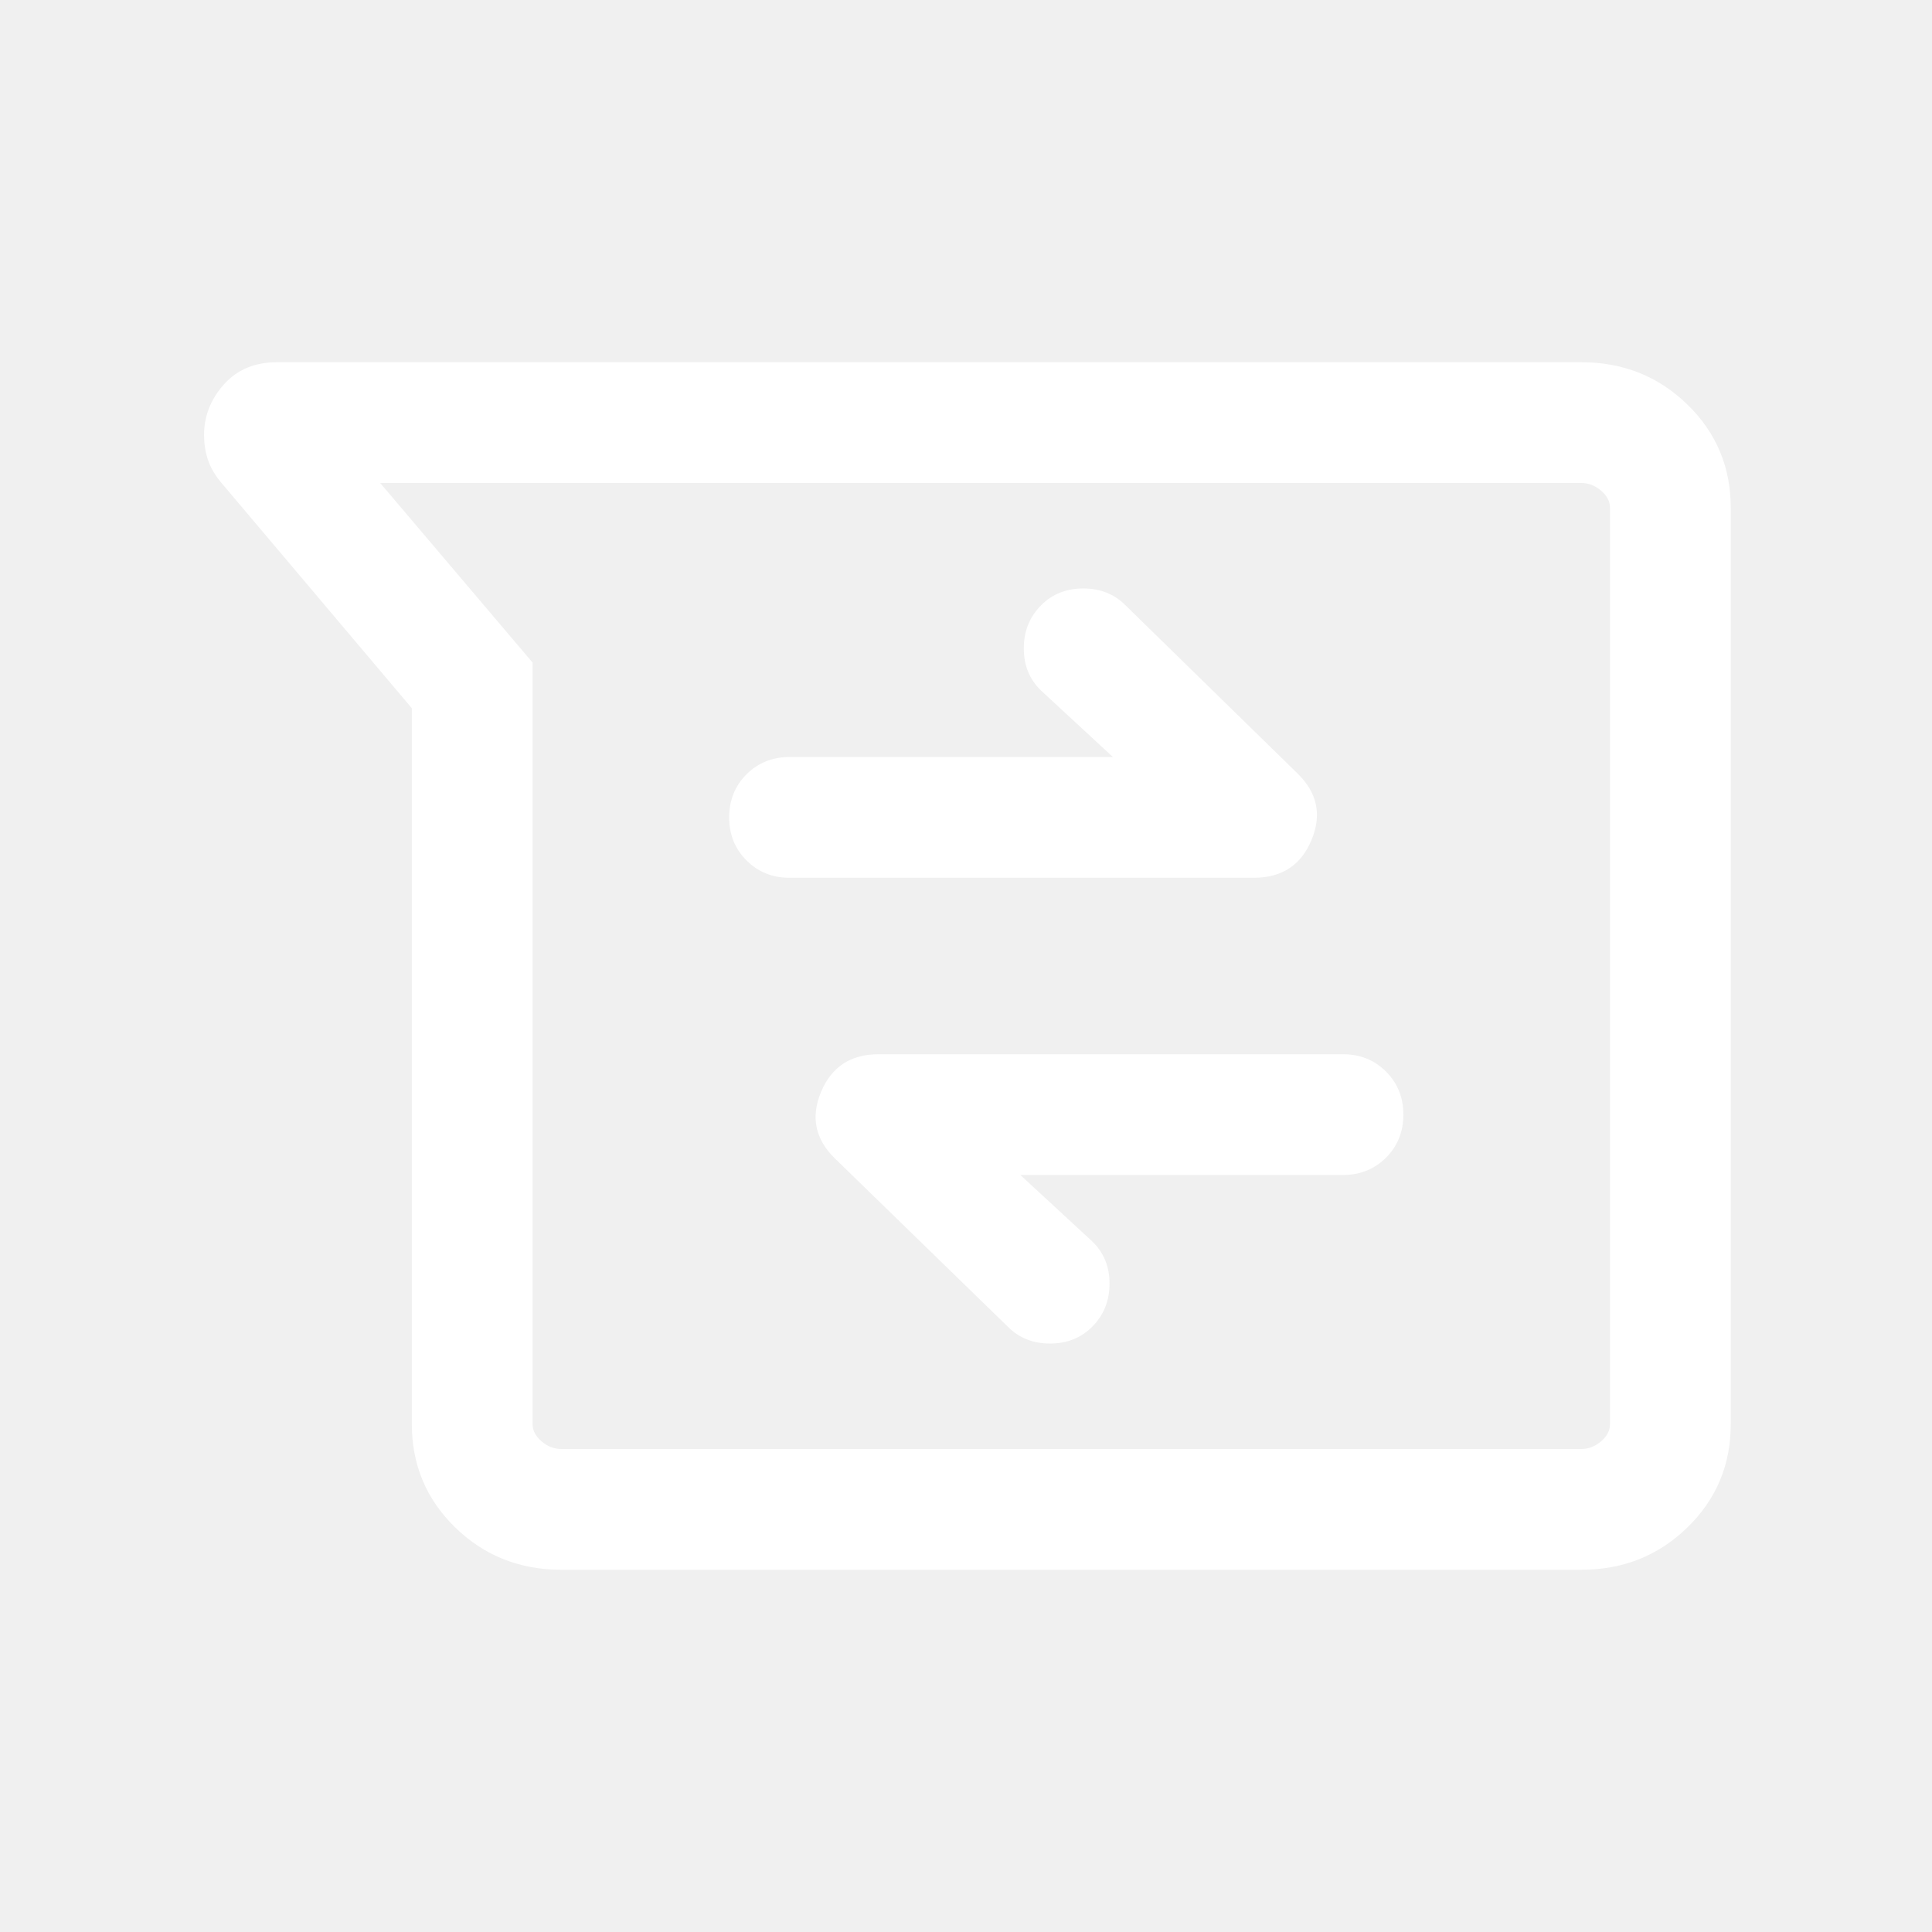
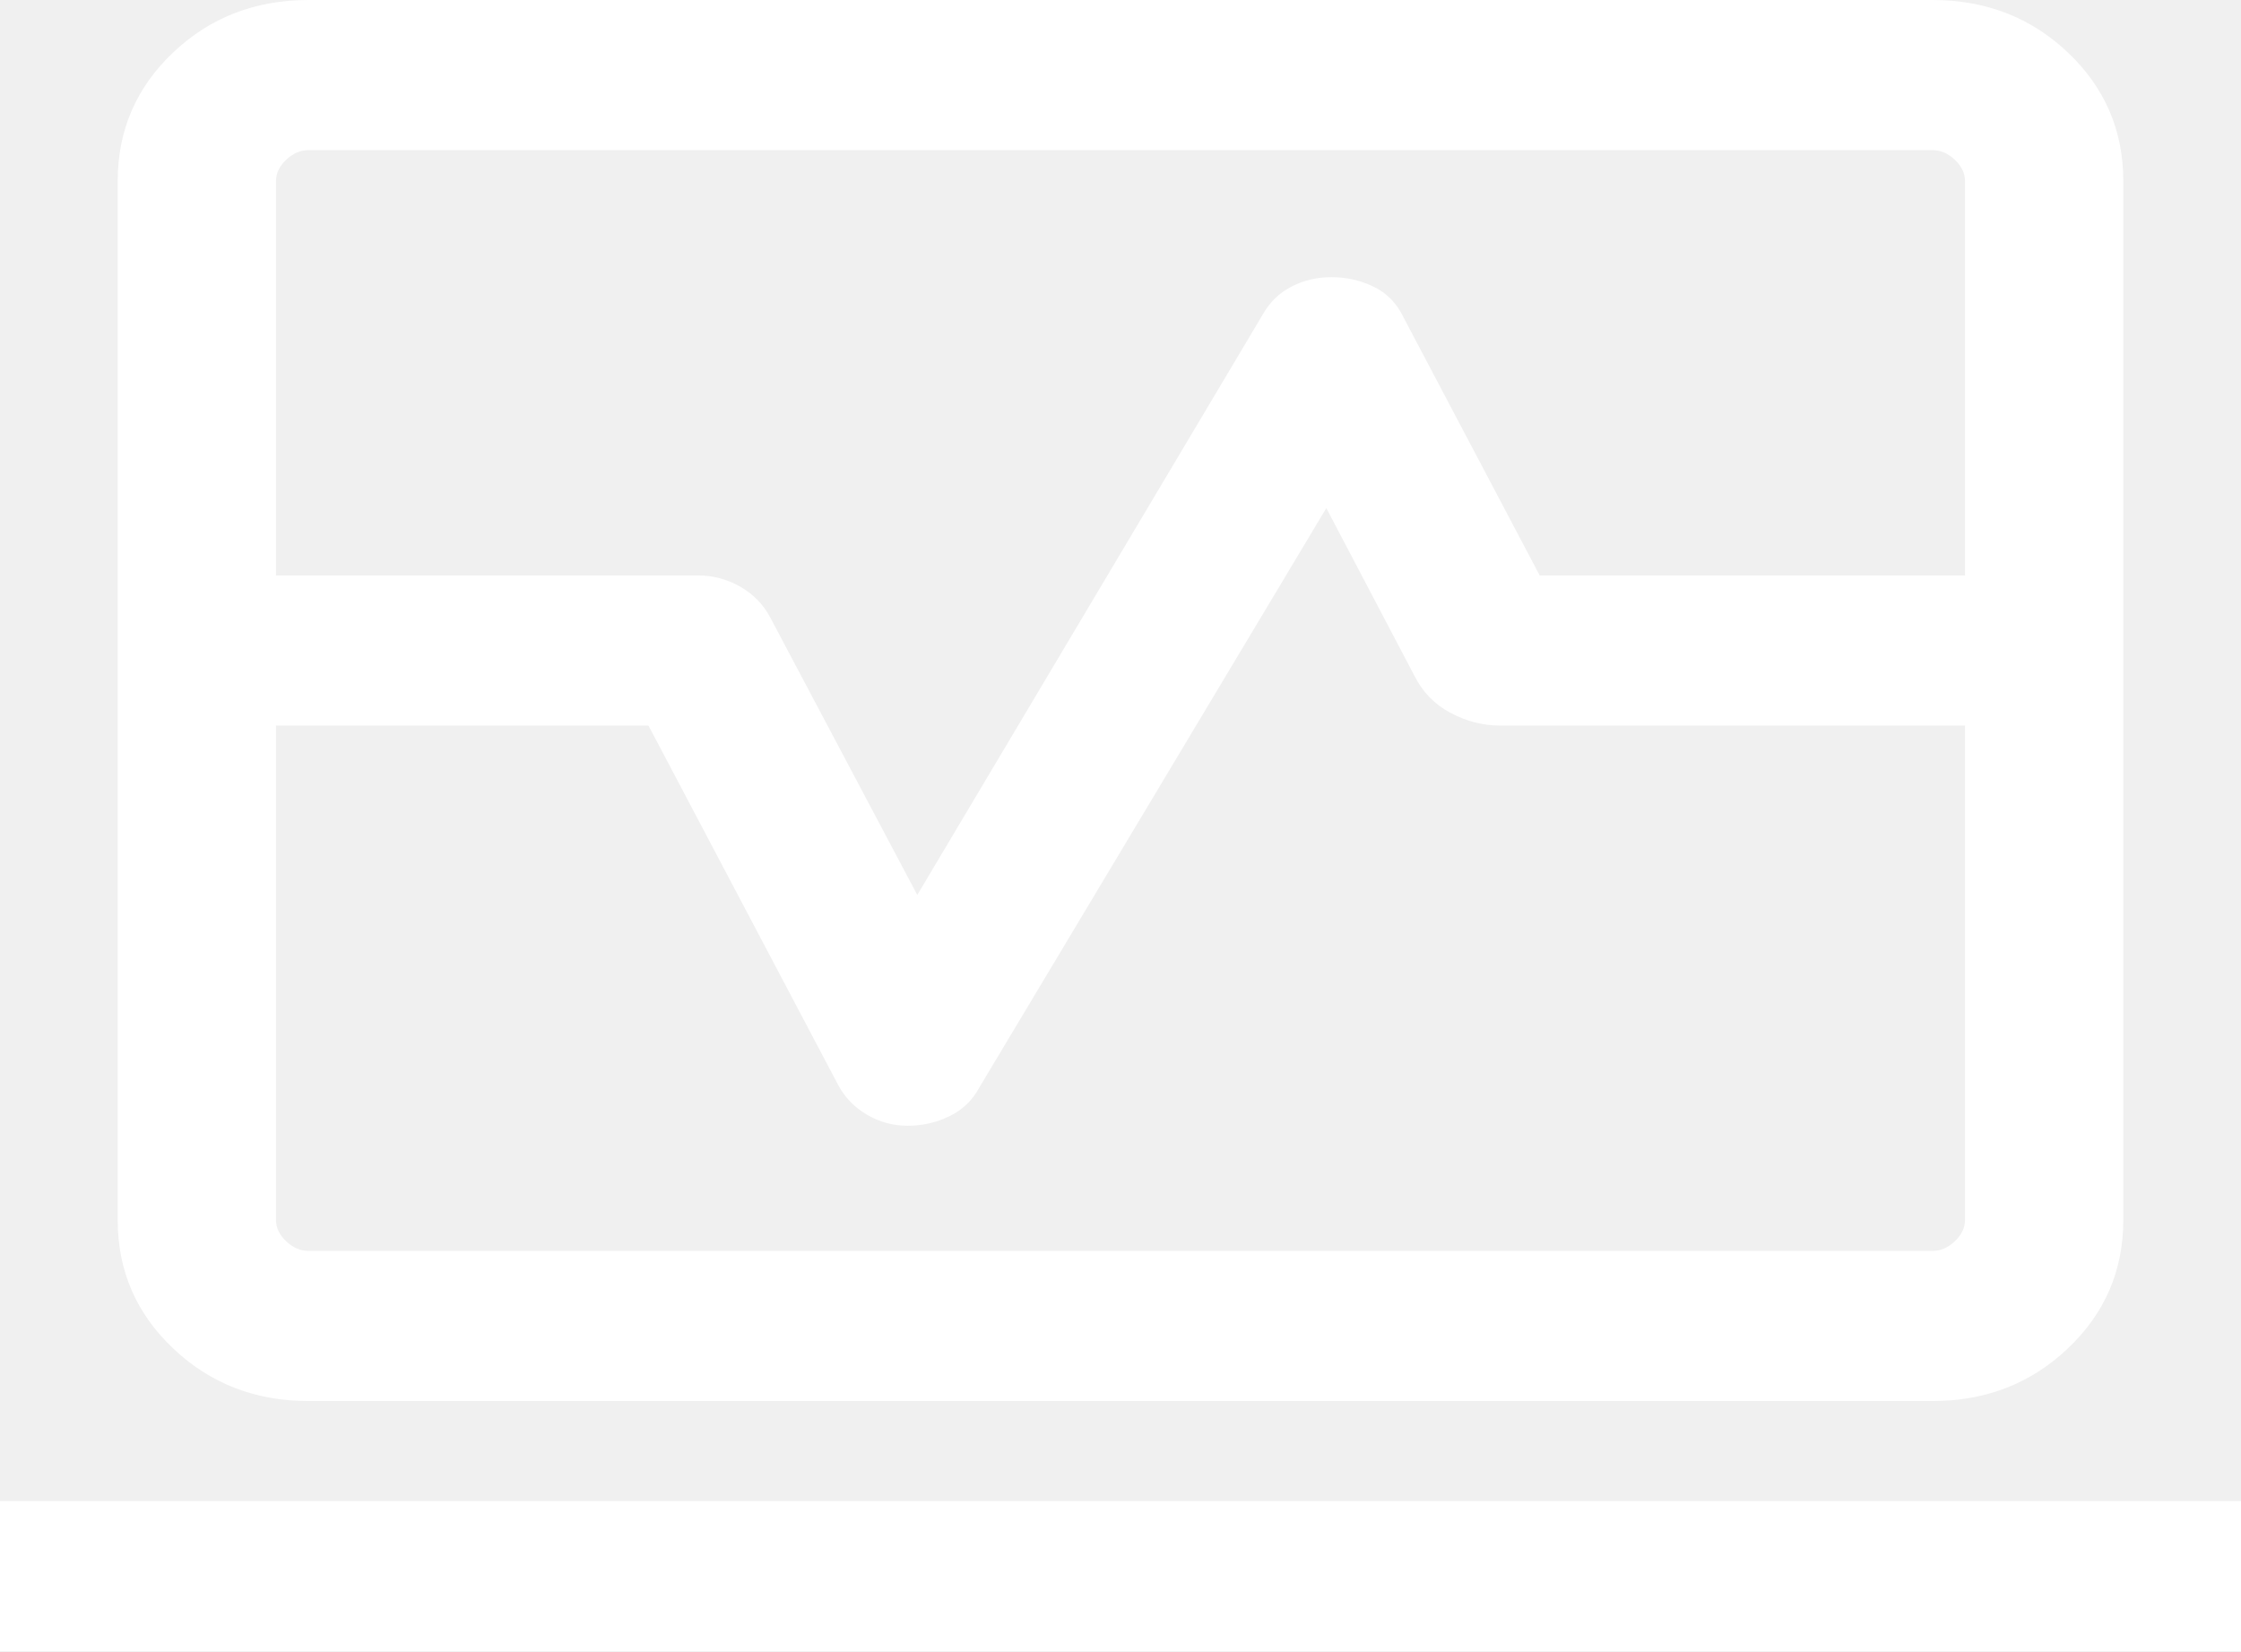
- <svg xmlns="http://www.w3.org/2000/svg" width="24" height="24" viewBox="0 0 24 24" fill="none">
-   <path d="M6.972 19.5C6.454 19.5 6.015 19.325 5.655 18.975C5.296 18.625 5.116 18.197 5.116 17.692V8.798L2.741 5.987C2.664 5.893 2.61 5.798 2.58 5.703C2.55 5.607 2.535 5.508 2.535 5.404C2.535 5.169 2.617 4.96 2.781 4.776C2.945 4.592 3.165 4.5 3.439 4.5H19.645C20.163 4.5 20.601 4.675 20.961 5.025C21.321 5.375 21.5 5.803 21.5 6.308V17.692C21.5 18.197 21.321 18.625 20.961 18.975C20.601 19.325 20.163 19.5 19.645 19.5H6.972ZM4.723 6L6.616 8.231V17.692C6.616 17.769 6.653 17.84 6.726 17.904C6.8 17.968 6.882 18 6.972 18H19.645C19.734 18 19.816 17.968 19.89 17.904C19.964 17.84 20 17.769 20 17.692V6.308C20 6.231 19.964 6.16 19.89 6.096C19.816 6.032 19.734 6 19.645 6H4.723ZM12.675 14.596H16.683C16.896 14.596 17.074 14.524 17.218 14.381C17.361 14.237 17.433 14.059 17.433 13.846C17.433 13.633 17.361 13.455 17.218 13.312C17.074 13.168 16.896 13.096 16.683 13.096H10.916C10.568 13.096 10.33 13.252 10.199 13.565C10.069 13.877 10.127 14.153 10.373 14.392L12.522 16.483C12.66 16.621 12.834 16.69 13.044 16.69C13.253 16.69 13.427 16.621 13.566 16.483C13.711 16.338 13.783 16.159 13.783 15.946C13.783 15.733 13.711 15.558 13.566 15.419L12.675 14.596ZM13.825 9.404H9.808C9.595 9.404 9.417 9.476 9.273 9.619C9.13 9.763 9.058 9.941 9.058 10.154C9.058 10.367 9.13 10.545 9.273 10.688C9.417 10.832 9.595 10.904 9.808 10.904H15.575C15.923 10.904 16.162 10.748 16.292 10.435C16.422 10.123 16.364 9.847 16.118 9.608L13.979 7.517C13.841 7.379 13.667 7.31 13.457 7.31C13.248 7.31 13.073 7.379 12.935 7.517C12.79 7.662 12.718 7.841 12.718 8.054C12.718 8.267 12.79 8.442 12.935 8.581L13.825 9.404Z" fill="white" />
+ <svg xmlns="http://www.w3.org/2000/svg" width="19" height="14" viewBox="0 0 19 14" fill="none">
+   <path d="M0.998 4.879V1.534C0.998 1.105 1.155 0.742 1.468 0.445C1.781 0.148 2.164 0 2.616 0H16.384C16.836 0 17.219 0.148 17.532 0.445C17.845 0.742 18.002 1.105 18.002 1.534V4.879H16.66V1.534C16.66 1.469 16.631 1.409 16.573 1.354C16.516 1.3 16.453 1.273 16.384 1.273H2.616C2.547 1.273 2.484 1.3 2.427 1.354C2.369 1.409 2.34 1.469 2.34 1.534V4.879H0.998ZM2.616 11.879C2.164 11.879 1.781 11.73 1.468 11.433C1.155 11.136 0.998 10.774 0.998 10.345V6.152H2.34V10.345C2.34 10.41 2.369 10.47 2.427 10.525C2.484 10.579 2.547 10.606 2.616 10.606H16.384C16.453 10.606 16.516 10.579 16.573 10.525C16.631 10.47 16.66 10.41 16.66 10.345V6.152H18.002V10.345C18.002 10.774 17.845 11.136 17.532 11.433C17.219 11.73 16.836 11.879 16.384 11.879H2.616ZM0 14V12.727H19V14H0ZM0.998 6.152V4.879H5.92C6.044 4.879 6.162 4.91 6.274 4.973C6.386 5.037 6.47 5.123 6.528 5.231L7.777 7.588L10.71 2.66C10.767 2.56 10.847 2.483 10.95 2.43C11.053 2.376 11.166 2.35 11.29 2.35C11.414 2.35 11.532 2.376 11.644 2.43C11.755 2.483 11.84 2.568 11.897 2.686L13.054 4.879H18.002V6.152H12.718C12.572 6.152 12.431 6.115 12.296 6.043C12.161 5.971 12.059 5.865 11.99 5.726L11.245 4.308L8.304 9.219C8.246 9.328 8.162 9.409 8.05 9.464C7.938 9.518 7.82 9.545 7.696 9.545C7.572 9.545 7.457 9.514 7.35 9.451C7.242 9.388 7.16 9.302 7.103 9.193L5.498 6.152H0.998Z" fill="white" />
</svg>
